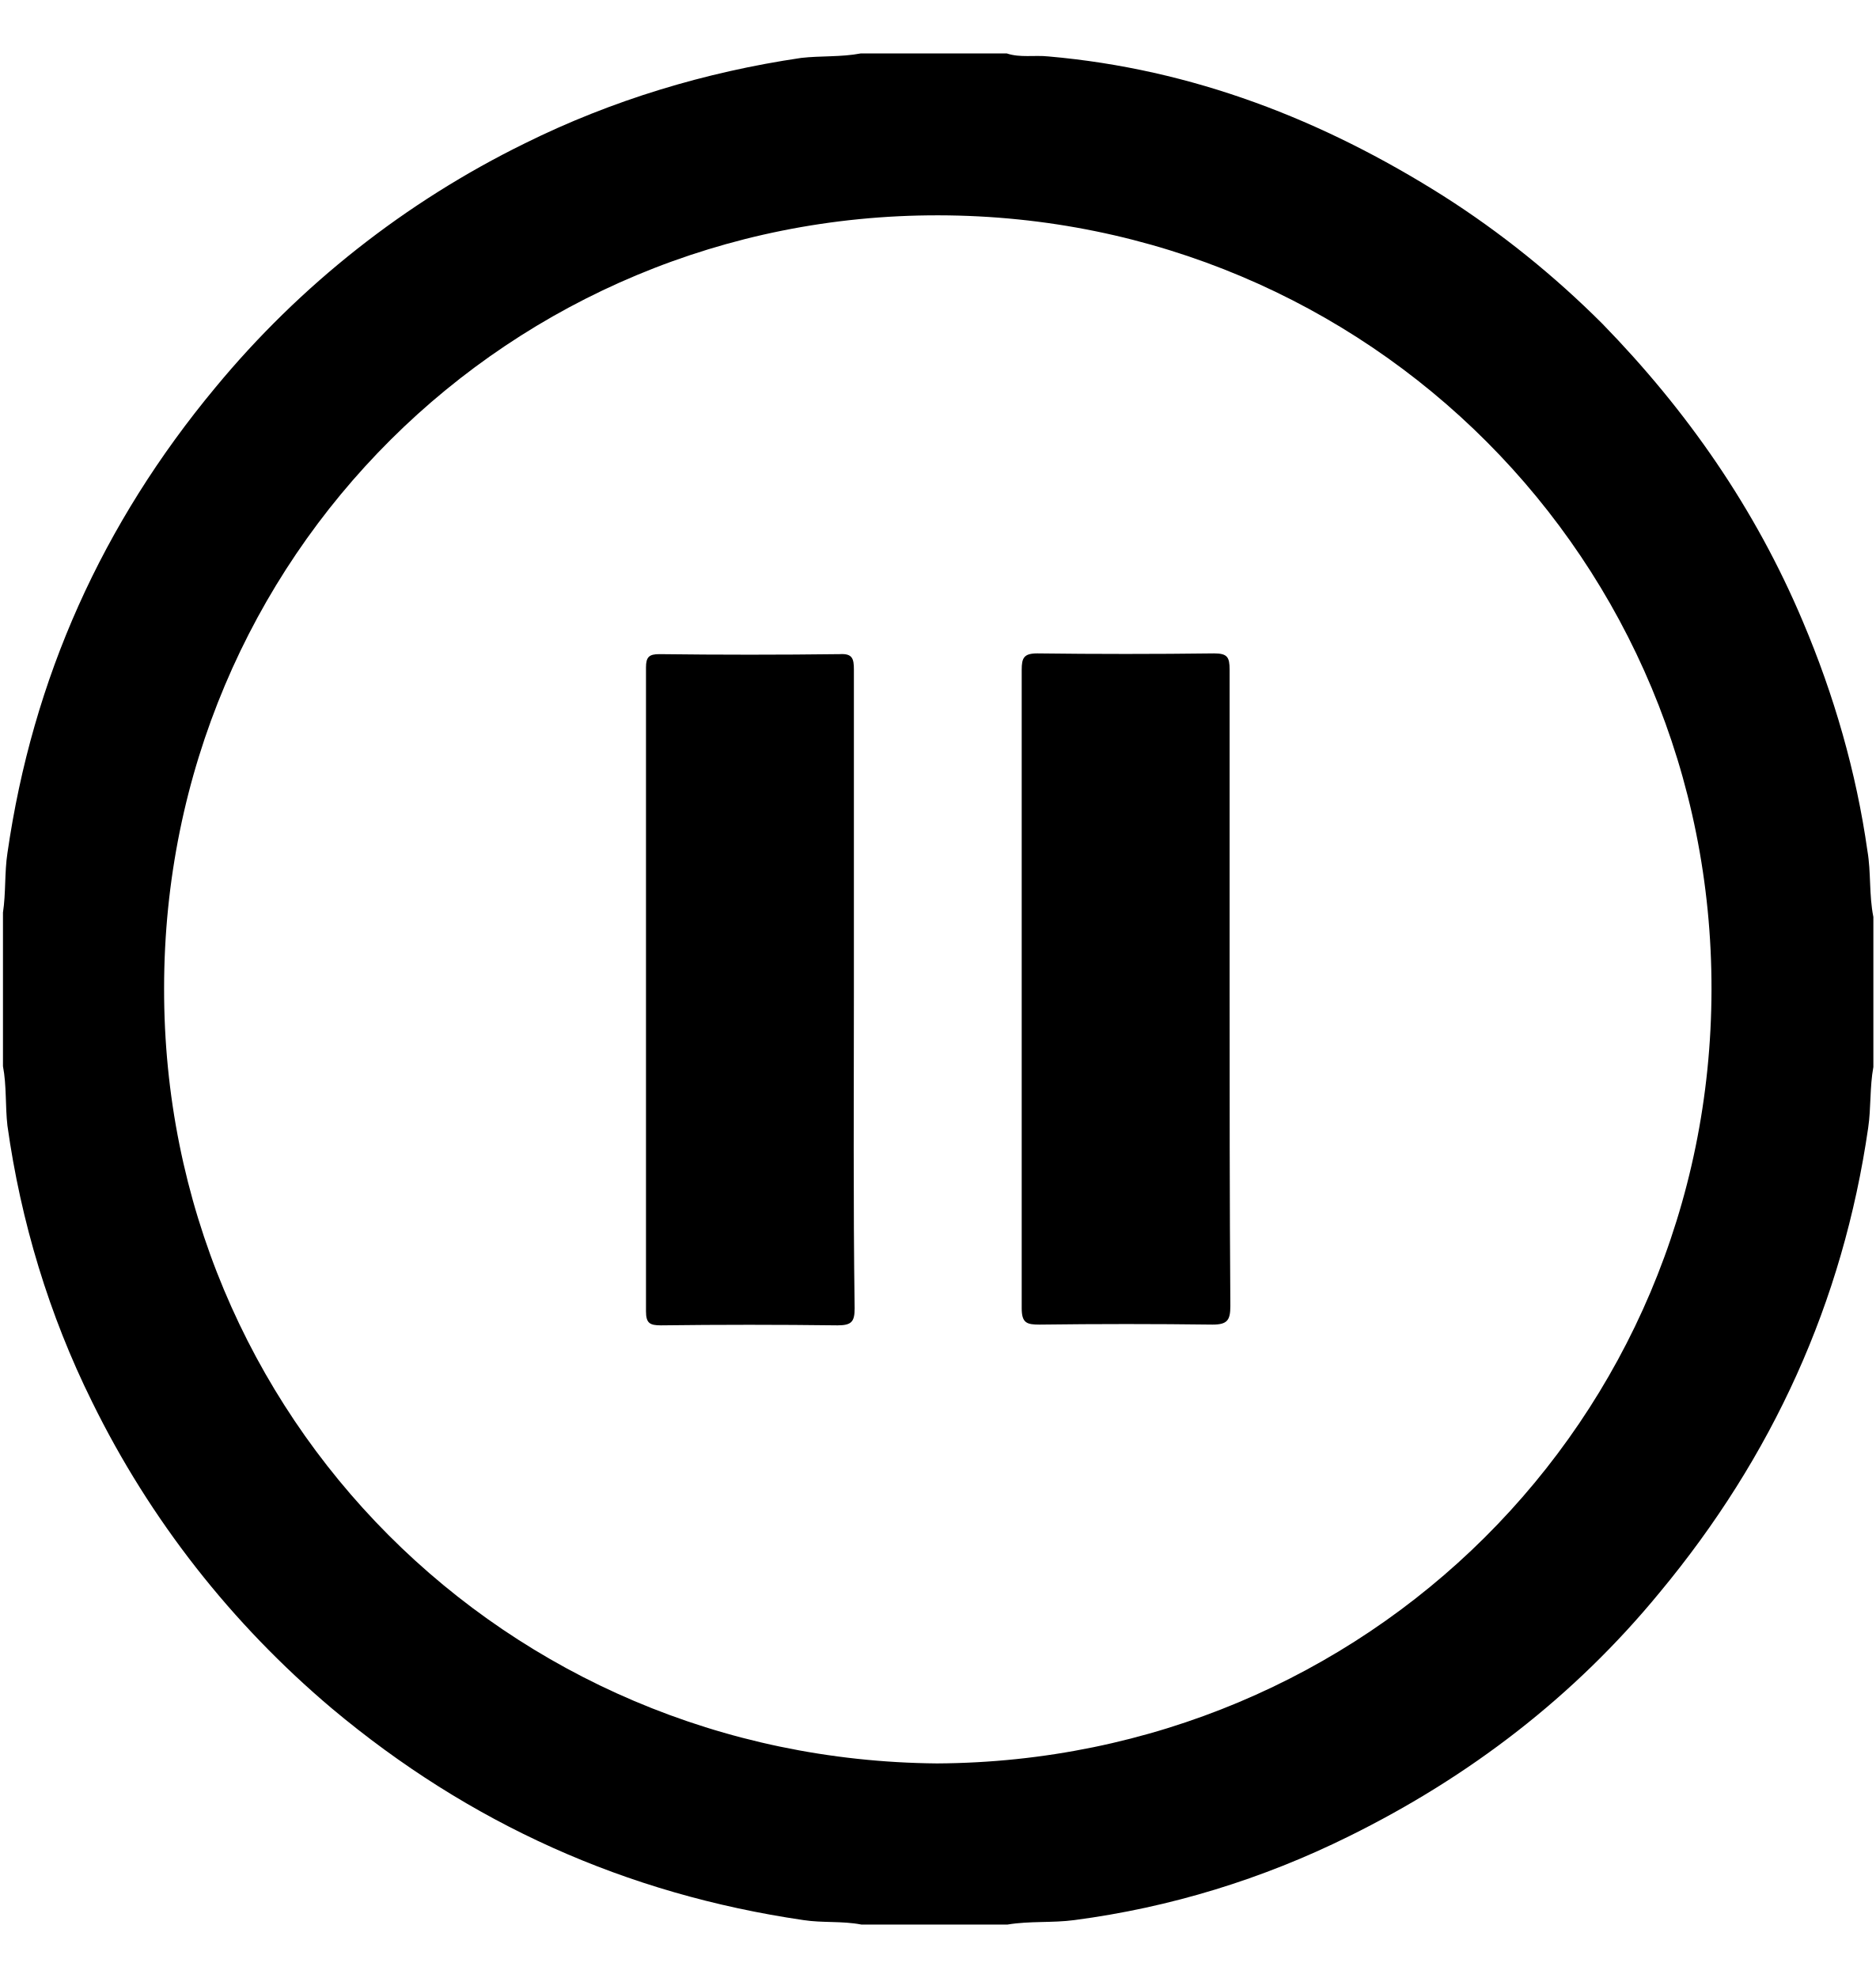
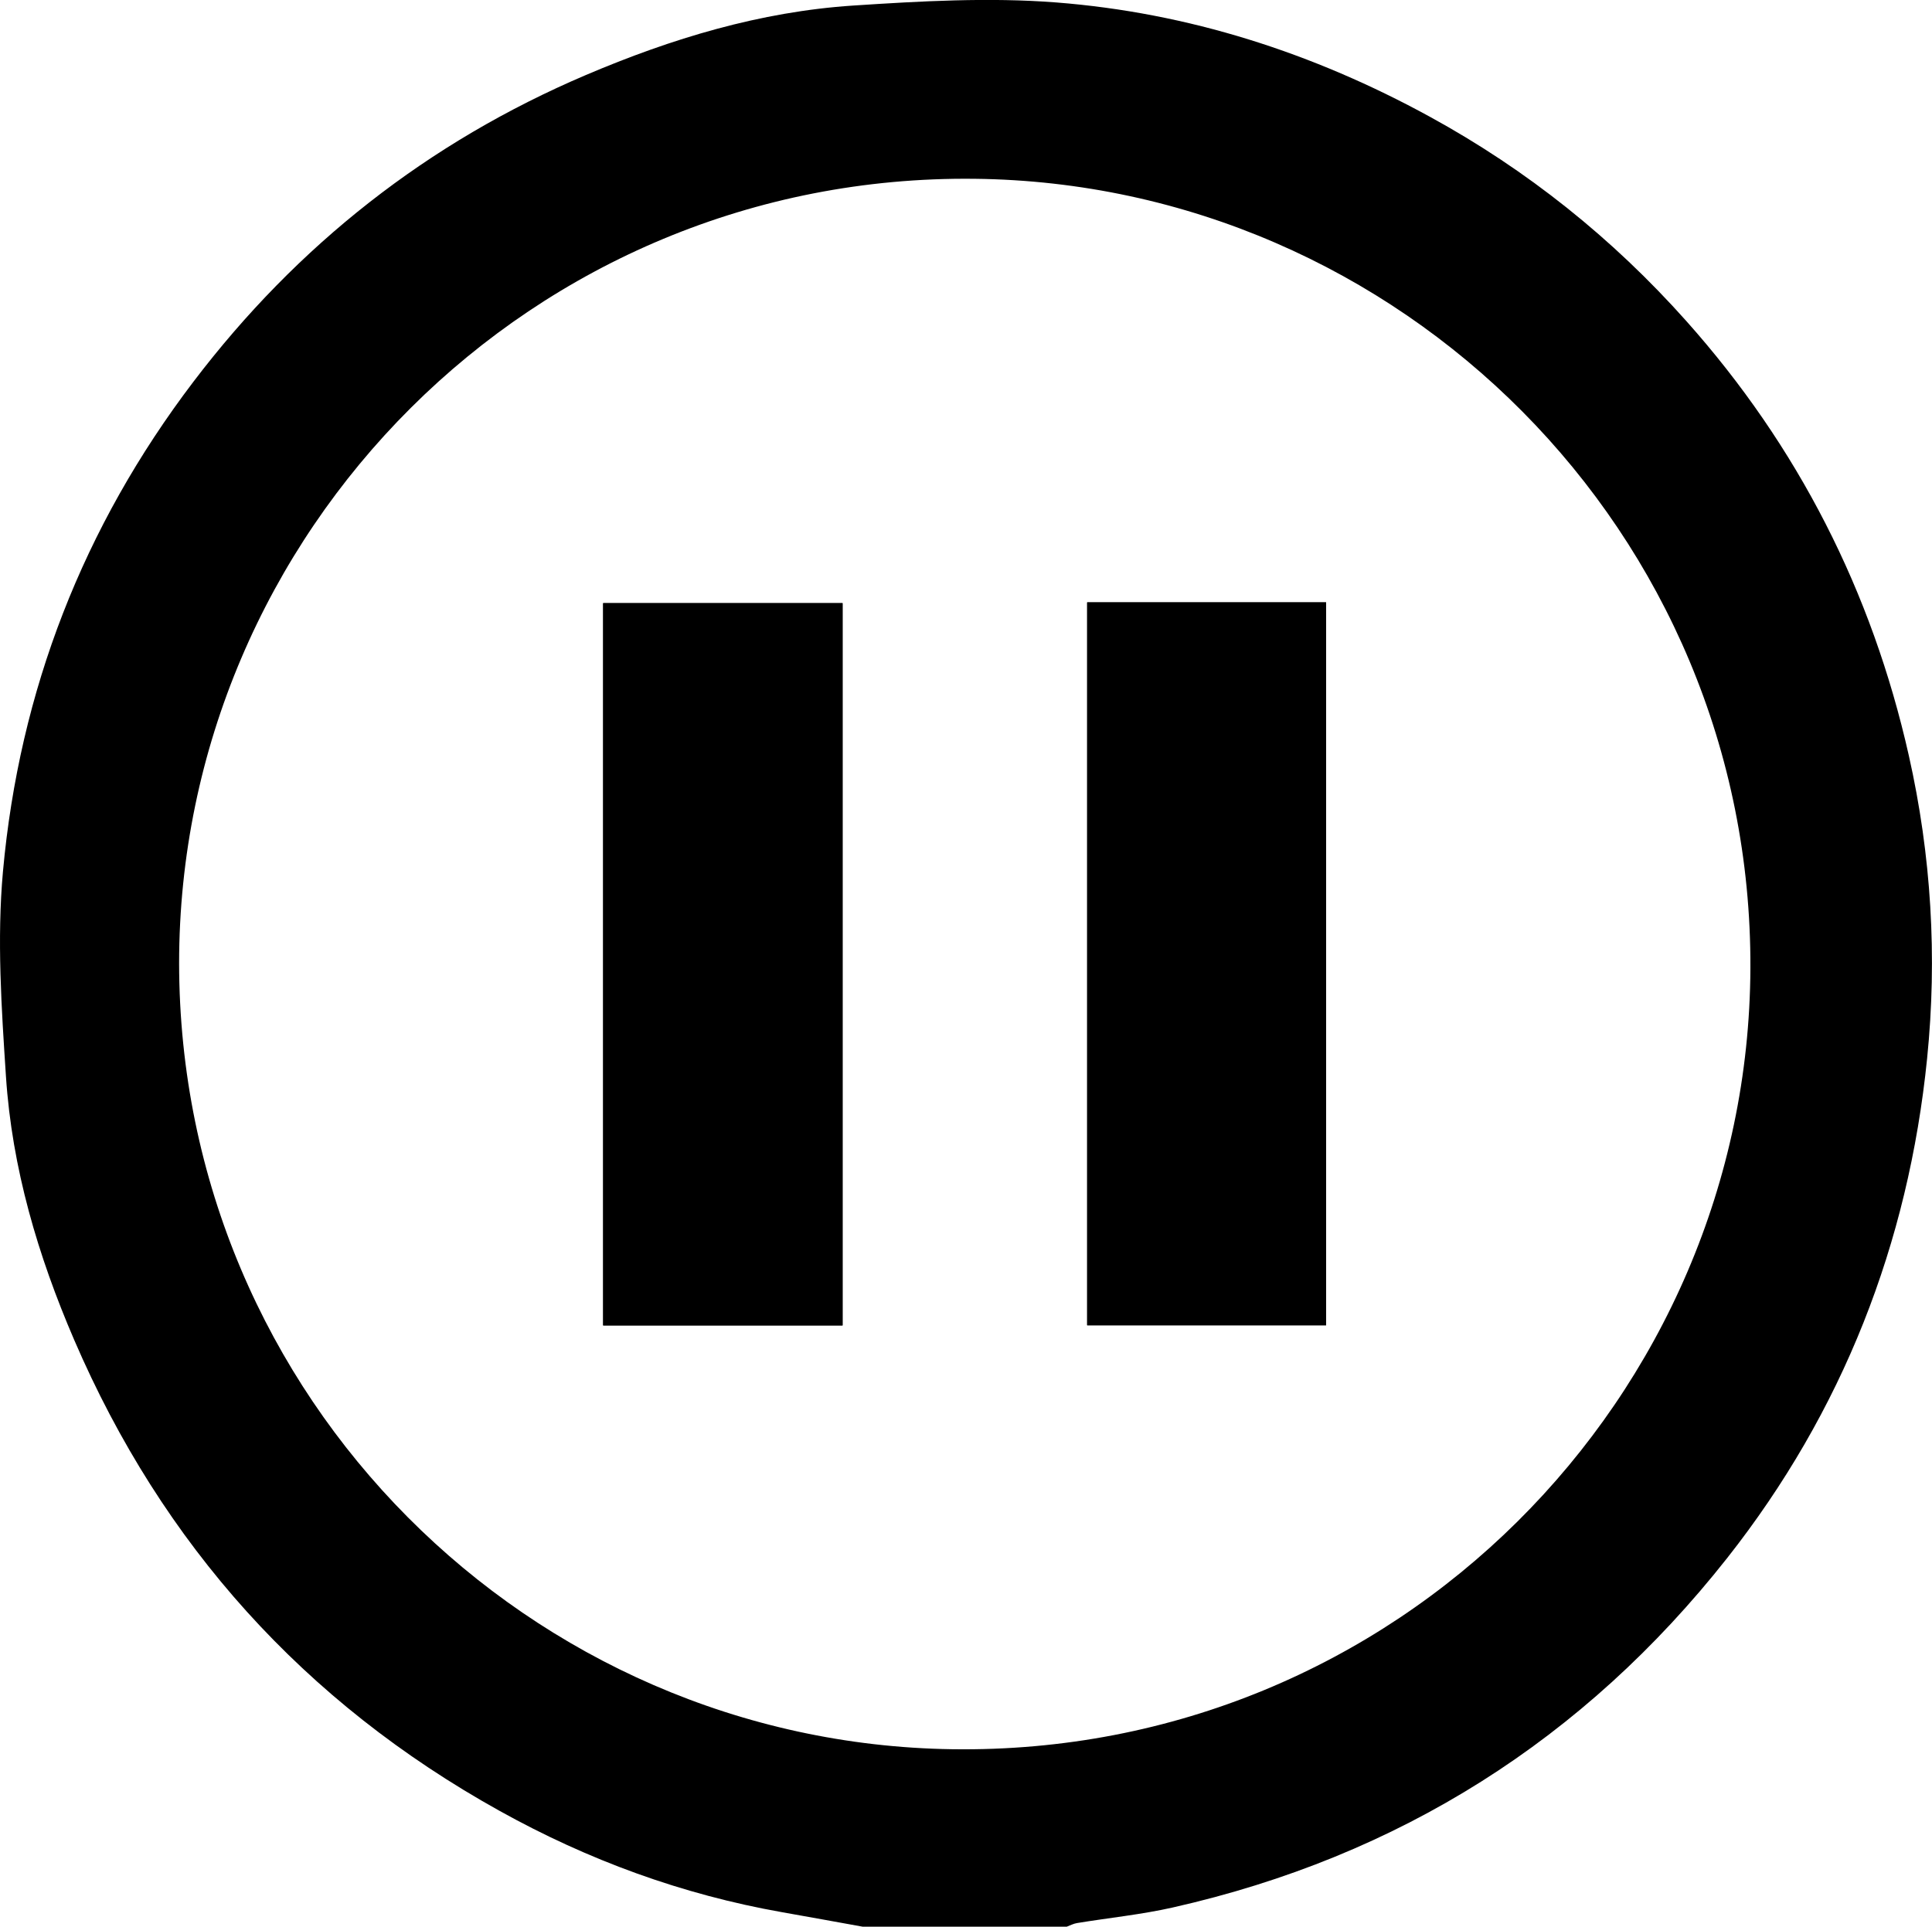
- <svg xmlns="http://www.w3.org/2000/svg" version="1.1" id="Capa_1" x="0px" y="0px" viewBox="0 0 252.6 266.4" style="enable-background:new 0 0 252.6 266.4;" xml:space="preserve">
-   <g id="music_note">
-     <g>
-       <path d="M251.5,114.6c-1.5-10.6-4.5-21-8.7-30.9c-6.4-15.2-15.6-28.4-27-40.1c-6.5-6.5-13.7-12.3-21.4-17.2    c-16.3-10.3-33.8-17.1-53.2-18.8c-1.9-0.2-3.8,0.2-5.6-0.4h-19.7c-2.6,0.5-5.4,0.3-8,0.6C95,9.7,82.4,13.5,70.7,19.3    C54.6,27.2,40.4,38.4,29,52.2C13.8,70.5,4.4,91.3,1,114.9c-0.4,2.6-0.2,5.4-0.6,8v20.7c0.5,2.6,0.3,5.4,0.6,8    c1.8,12.9,5.6,25.5,11.4,37.2c7.8,15.9,18.8,29.9,32.3,41.3c18.5,15.5,39.6,25,63.5,28.5c2.6,0.4,5.2,0.1,7.8,0.6h19.7    c3-0.5,6-0.2,9-0.6c12.9-1.7,25.3-5.5,37-11.3c16.2-8,30.3-18.8,41.8-32.8c15.2-18.3,24.7-39.1,28.1-62.6c0.4-2.7,0.2-5.5,0.7-8.2    v-20.2C251.7,120.5,252,117.5,251.5,114.6z M126.2,237.5C68.1,237,22,190.8,22.1,133.1C22.1,75,68.7,28.9,126.4,29    c58,0.1,104.2,46.5,104.1,104.3C230.4,191.4,183.9,237.2,126.2,237.5z" />
-       <path d="M115,133.4c0-14.4,0-28.8,0-43.2c0-1.5-0.2-2.2-1.9-2.1c-8.1,0.1-16.2,0.1-24.3,0c-1.4,0-1.8,0.4-1.8,1.8    c0,28.9,0,57.8,0,86.7c0,1.6,0.5,1.9,2,1.9c7.9-0.1,15.9-0.1,23.8,0c1.9,0,2.3-0.5,2.3-2.3C114.9,161.9,115,147.6,115,133.4z" />
-       <path d="M165.6,133.5c0-14.4,0-28.8,0-43.3c0-1.7-0.3-2.2-2.1-2.2c-7.9,0.1-15.9,0.1-23.8,0c-1.8,0-2.1,0.6-2.1,2.2    c0,28.7,0,57.3,0,86c0,2,0.7,2.2,2.4,2.2c7.8-0.1,15.6-0.1,23.3,0c2,0,2.4-0.6,2.4-2.5C165.6,161.8,165.6,147.6,165.6,133.5z" />
+ <svg xmlns="http://www.w3.org/2000/svg" id="Layer_2" data-name="Layer 2" viewBox="0 0 341.08 340.21">
+   <g id="Layer_1-2" data-name="Layer 1">
+     <g id="_7hqrk4.tif" data-name="7hqrk4.tif">
+       <g>
+         <path d="M152.32,340.21c-4.75-.86-9.49-1.72-14.24-2.56-17.66-3.12-34.28-9.21-49.91-17.91-34.46-19.16-59.49-46.96-75.07-83.14-6.4-14.86-10.99-30.35-12.05-46.55-.79-12.02-1.61-24.2-.53-36.14,2.89-31.92,14.17-60.91,33.63-86.51C52.47,43.29,75.55,25.12,103.45,13.24c15.1-6.43,30.75-11.18,47.19-12.26,11.91-.78,23.95-1.47,35.8-.55,23.38,1.82,45.38,8.9,66,20.19,17.18,9.4,32.26,21.48,45.25,36.05,19.74,22.14,32.79,47.79,39.3,76.75,3.97,17.64,5.04,35.53,3.23,53.45-3.3,32.72-14.92,62.38-35.29,88.23-25.26,32.04-57.97,52.7-97.86,61.71-5.57,1.26-11.3,1.83-16.95,2.76-.62,.1-1.2,.42-1.8,.64h-36.01ZM31.62,170.11c.1,76.85,62.07,137.68,136.45,138.76,78.52,1.14,140.65-62.32,140.95-137.93,.3-77.1-62.04-138.55-136.96-139.37C93.9,30.7,31.62,94.12,31.62,170.11Z" />
+         <path d="M148.75,234.04V106.5h-42.27v127.54h42.27Zm43.18-127.67v127.65h42.18V106.36h-42.18Z" />
+         <path d="M148.75,234.04h-42.27V106.5h42.27v127.54Z" />
+         <path d="M191.93,106.36h42.18v127.65h-42.18V106.36Z" />
+       </g>
    </g>
  </g>
</svg>
